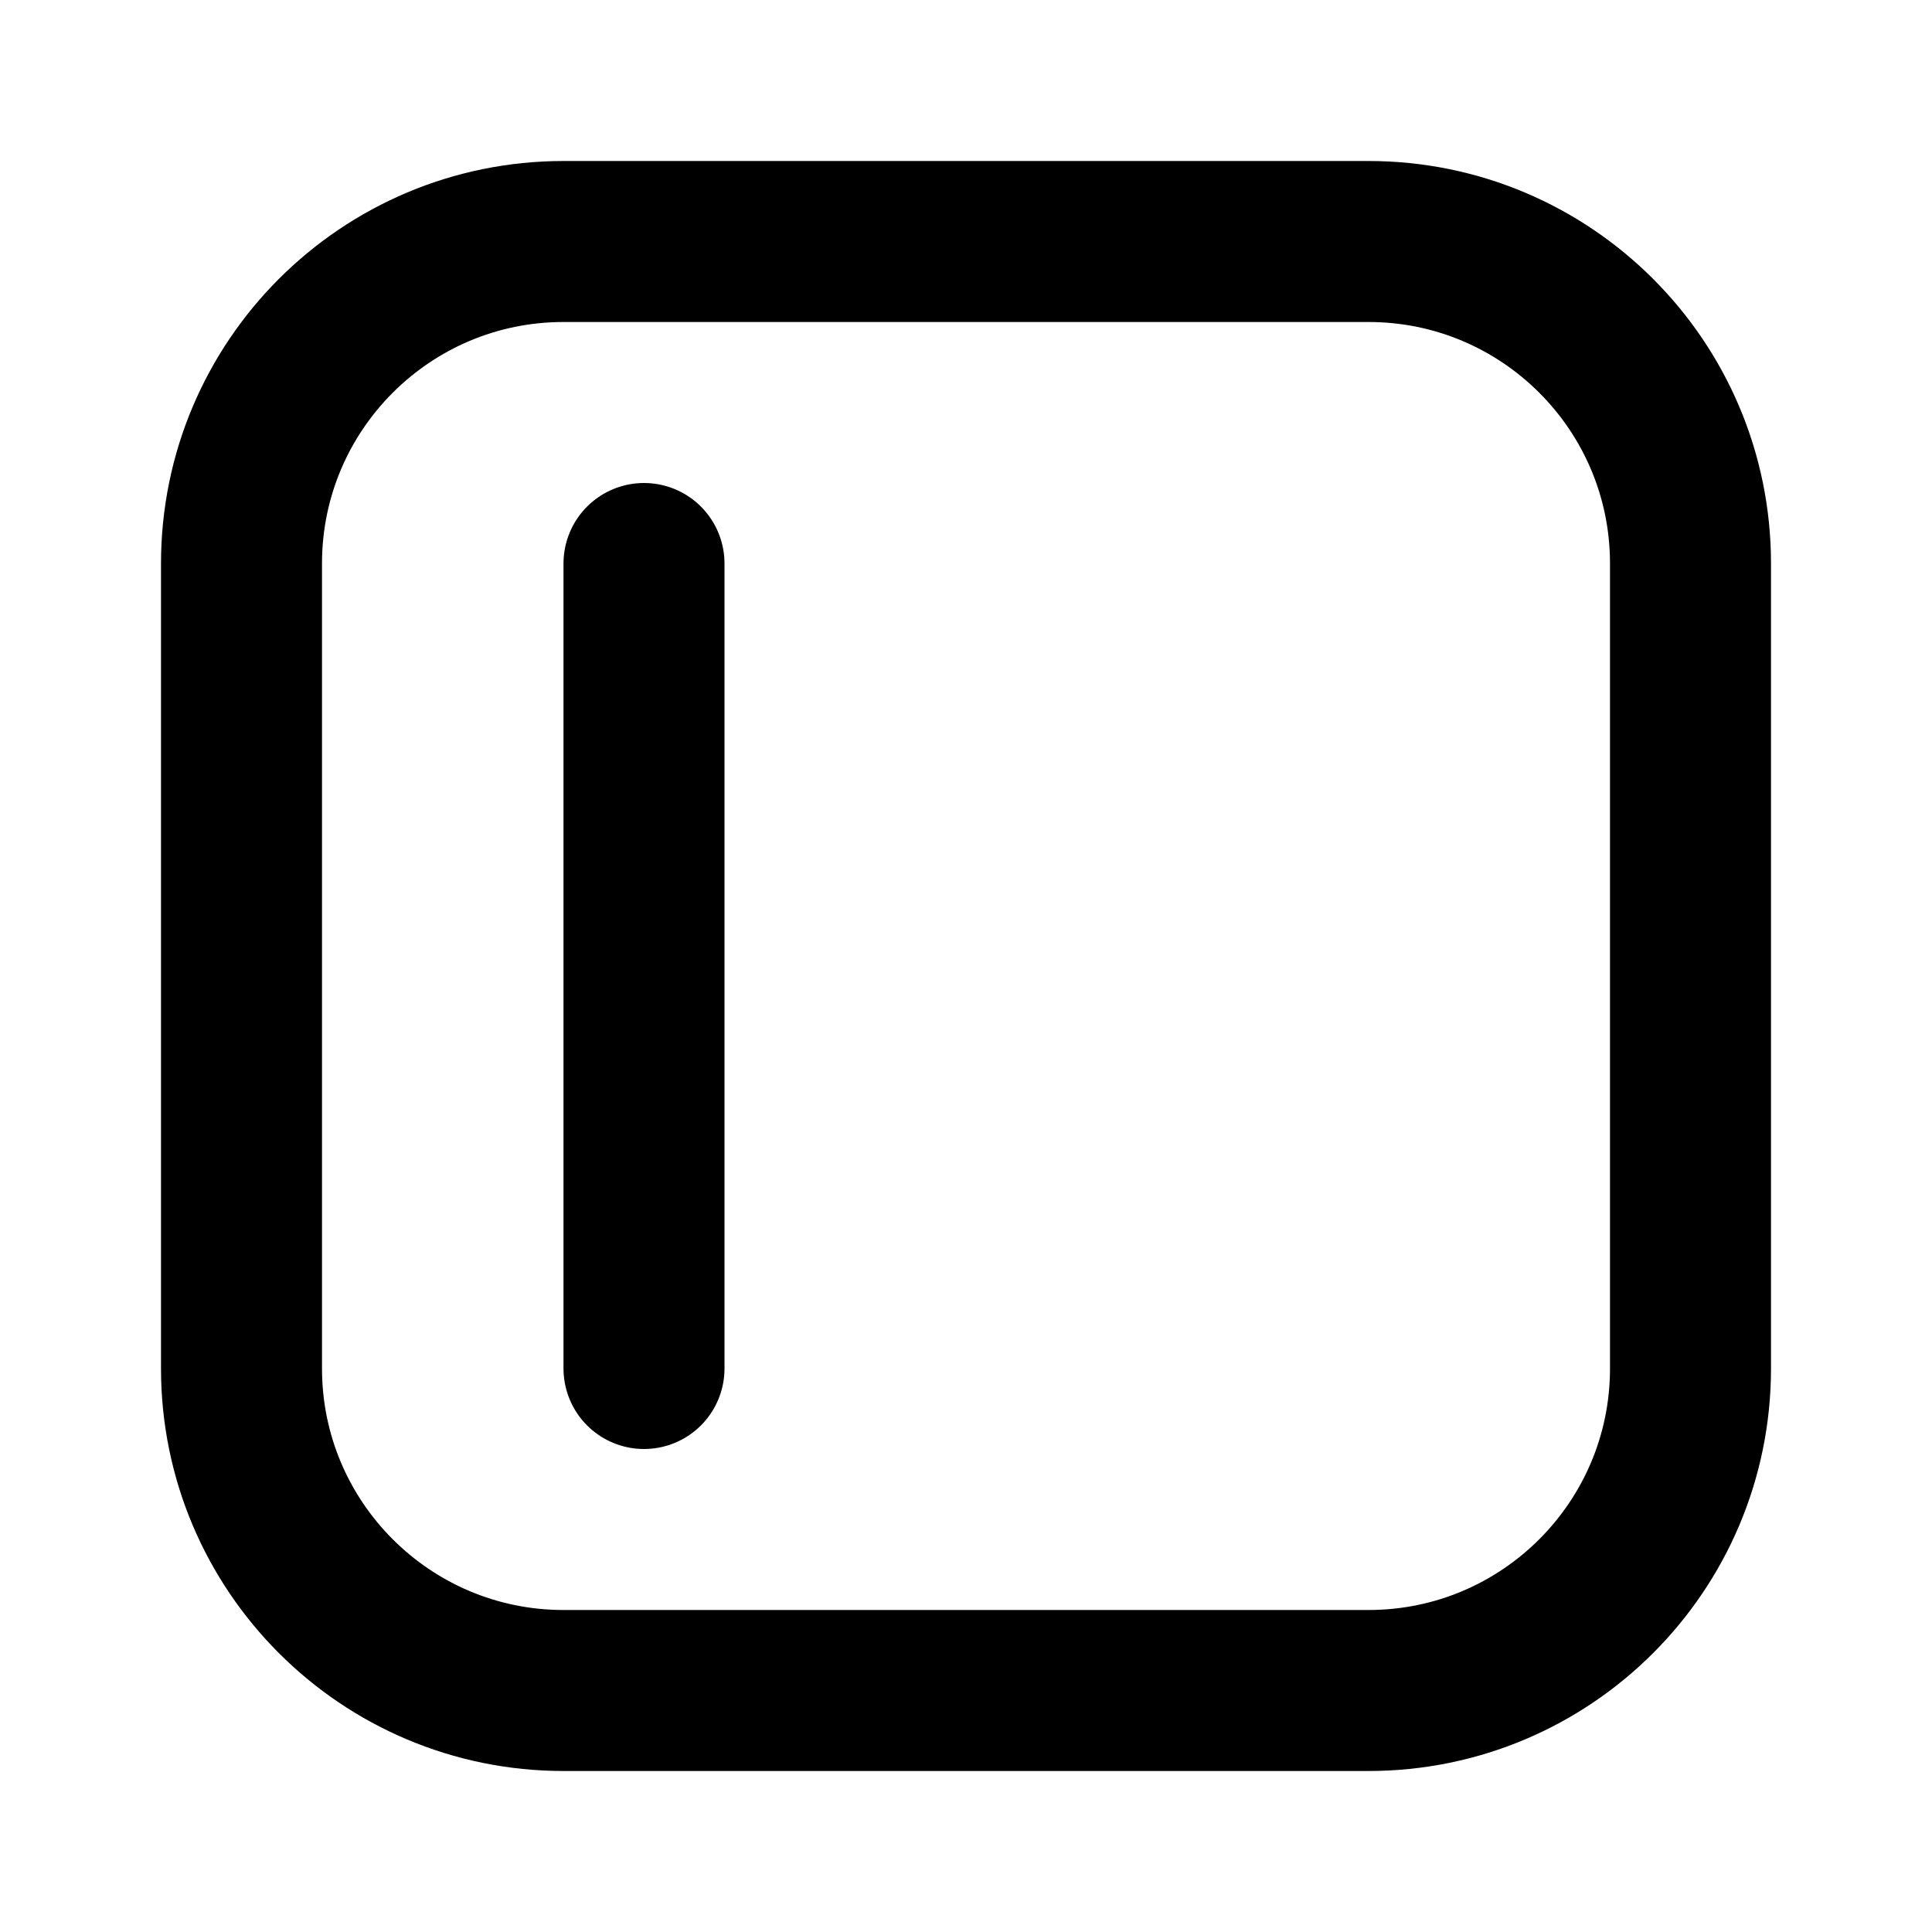
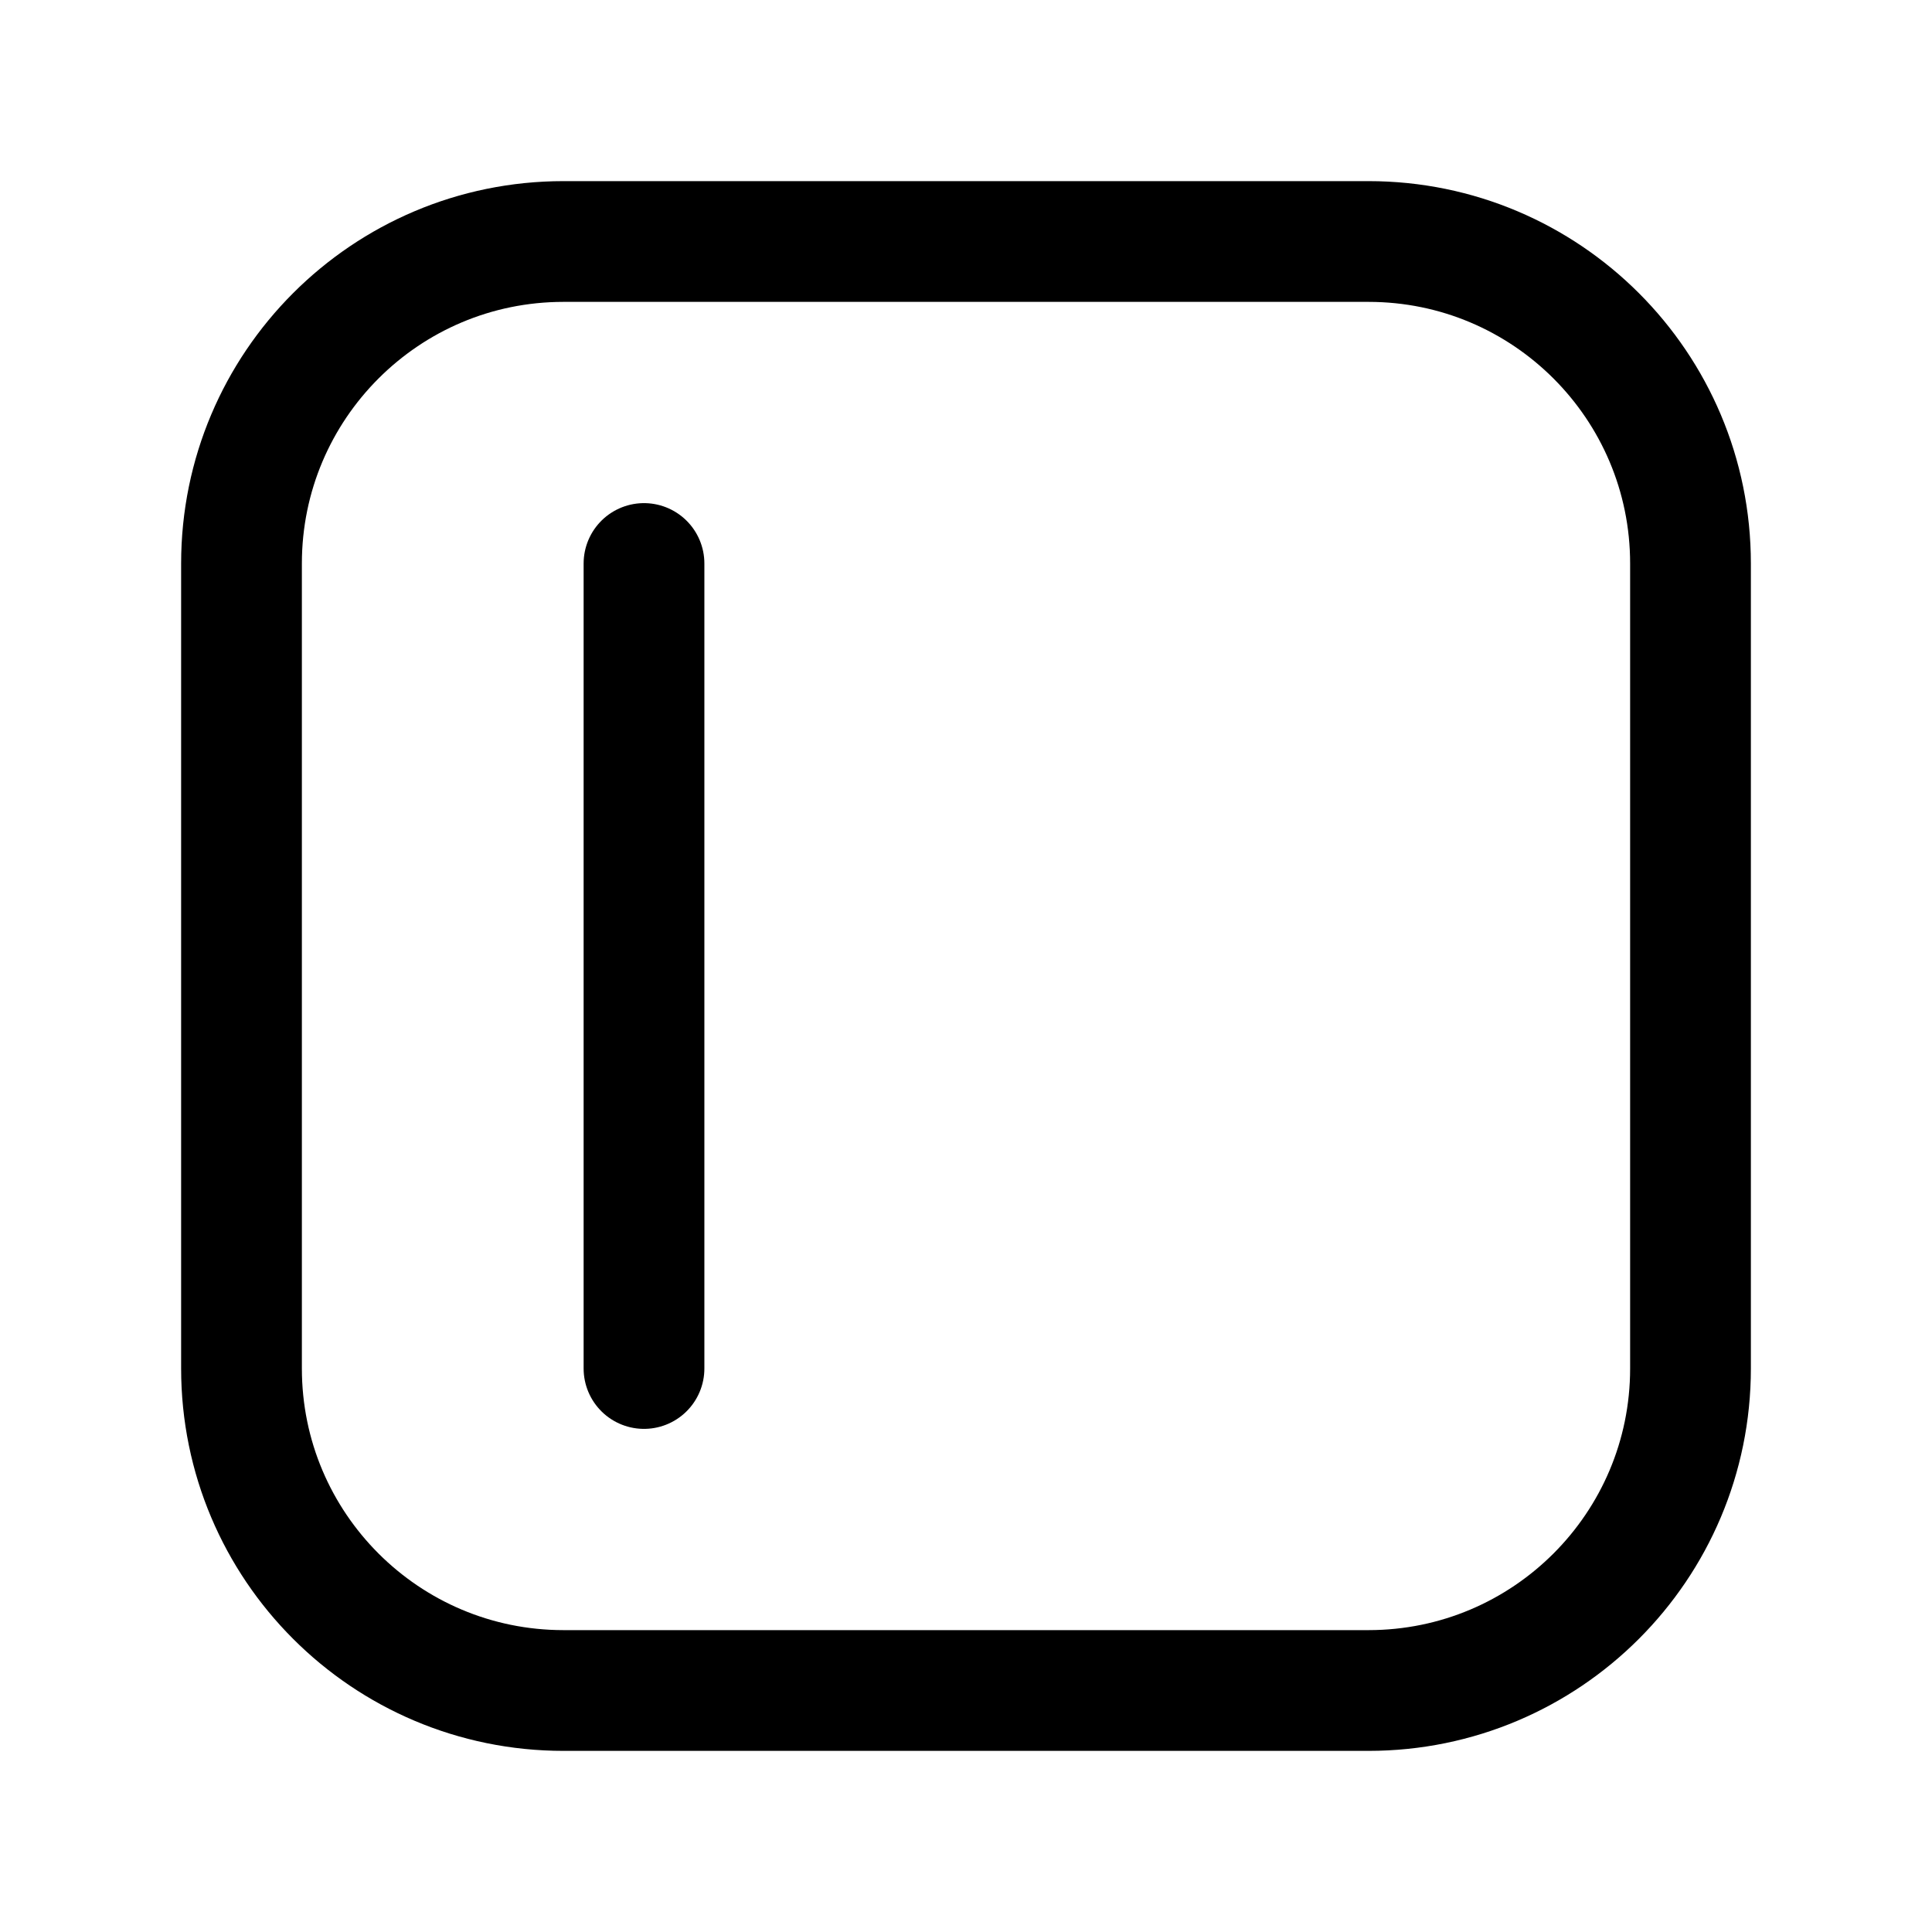
<svg xmlns="http://www.w3.org/2000/svg" aria-hidden="true" focusable="false" viewBox="0 0 24 24">
-   <rect x="3" y="3" width="18" height="18" rx="4" ry="4" fill="none" stroke="currentColor" stroke-linecap="round" stroke-linejoin="round" stroke-width="2" />
-   <path d="M8 7v10" fill="none" stroke="currentColor" stroke-linecap="round" stroke-linejoin="round" stroke-width="2" />
+   <rect x="3" y="3" width="18" height="18" rx="4" ry="4" fill="none" stroke="currentColor" stroke-linecap="round" stroke-linejoin="round" stroke-width="1.5" />
+   <path d="M8 7v10" fill="none" stroke="currentColor" stroke-linecap="round" stroke-linejoin="round" stroke-width="1.5" />
</svg>
